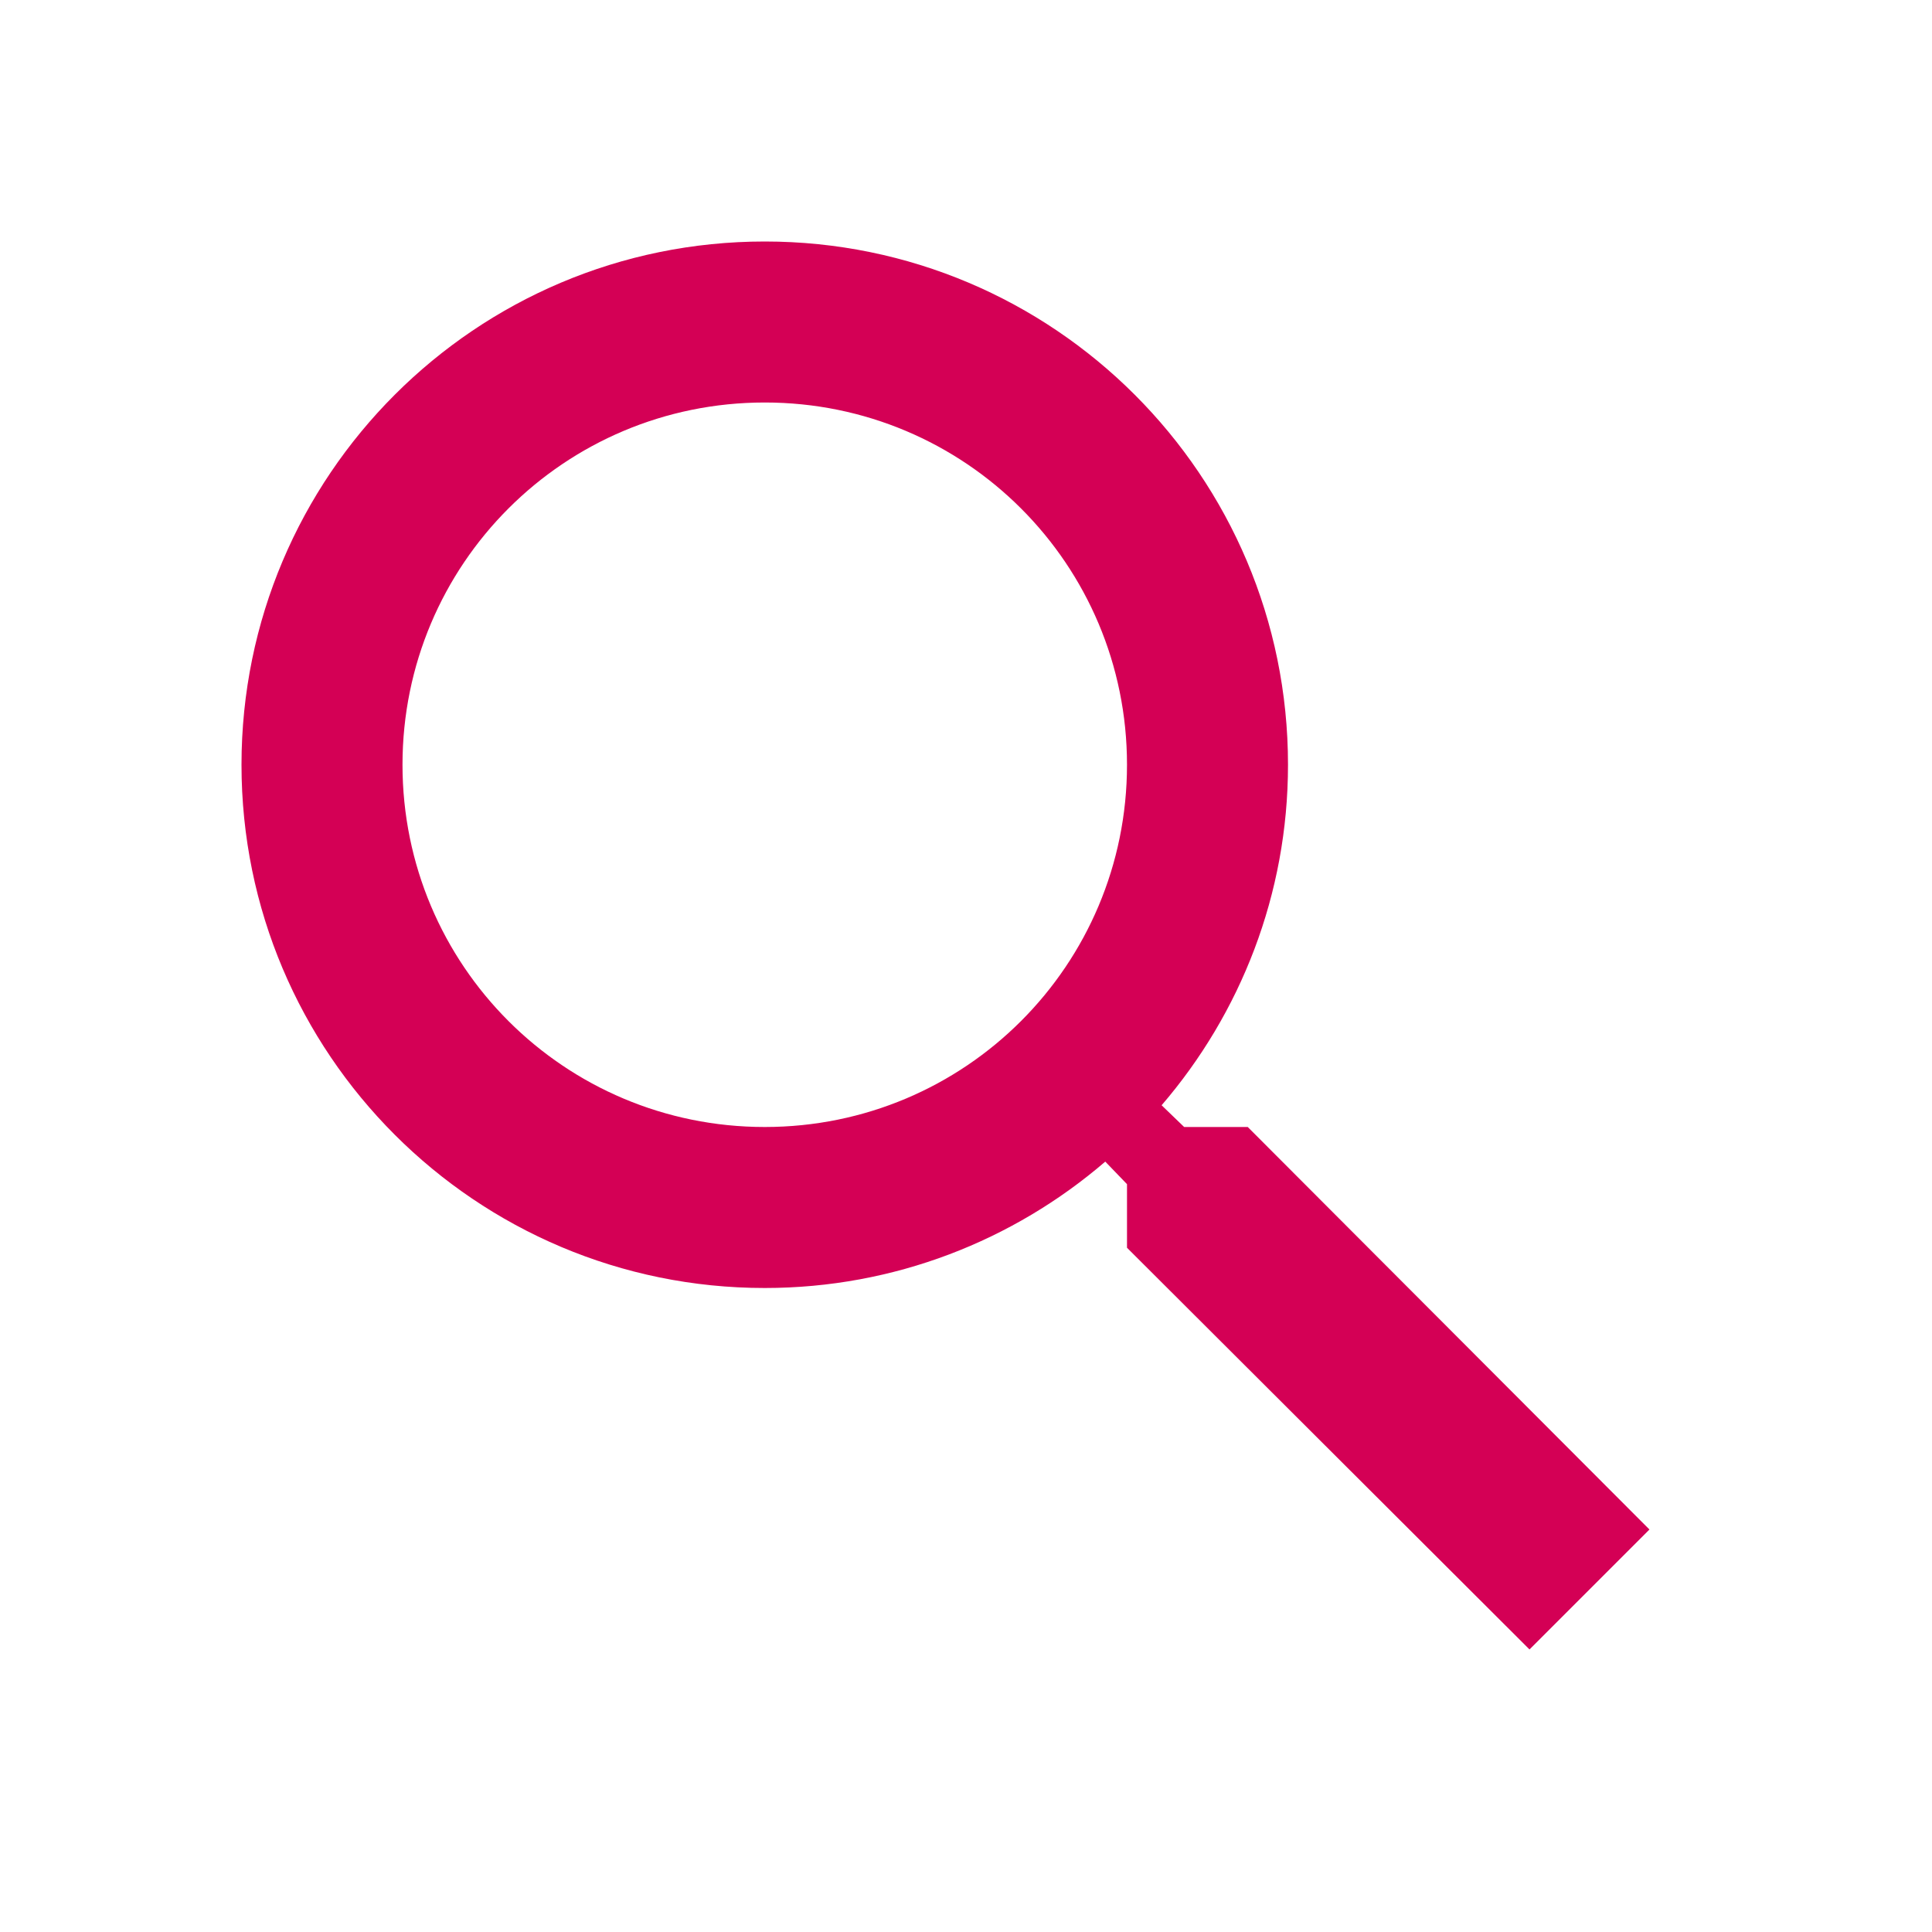
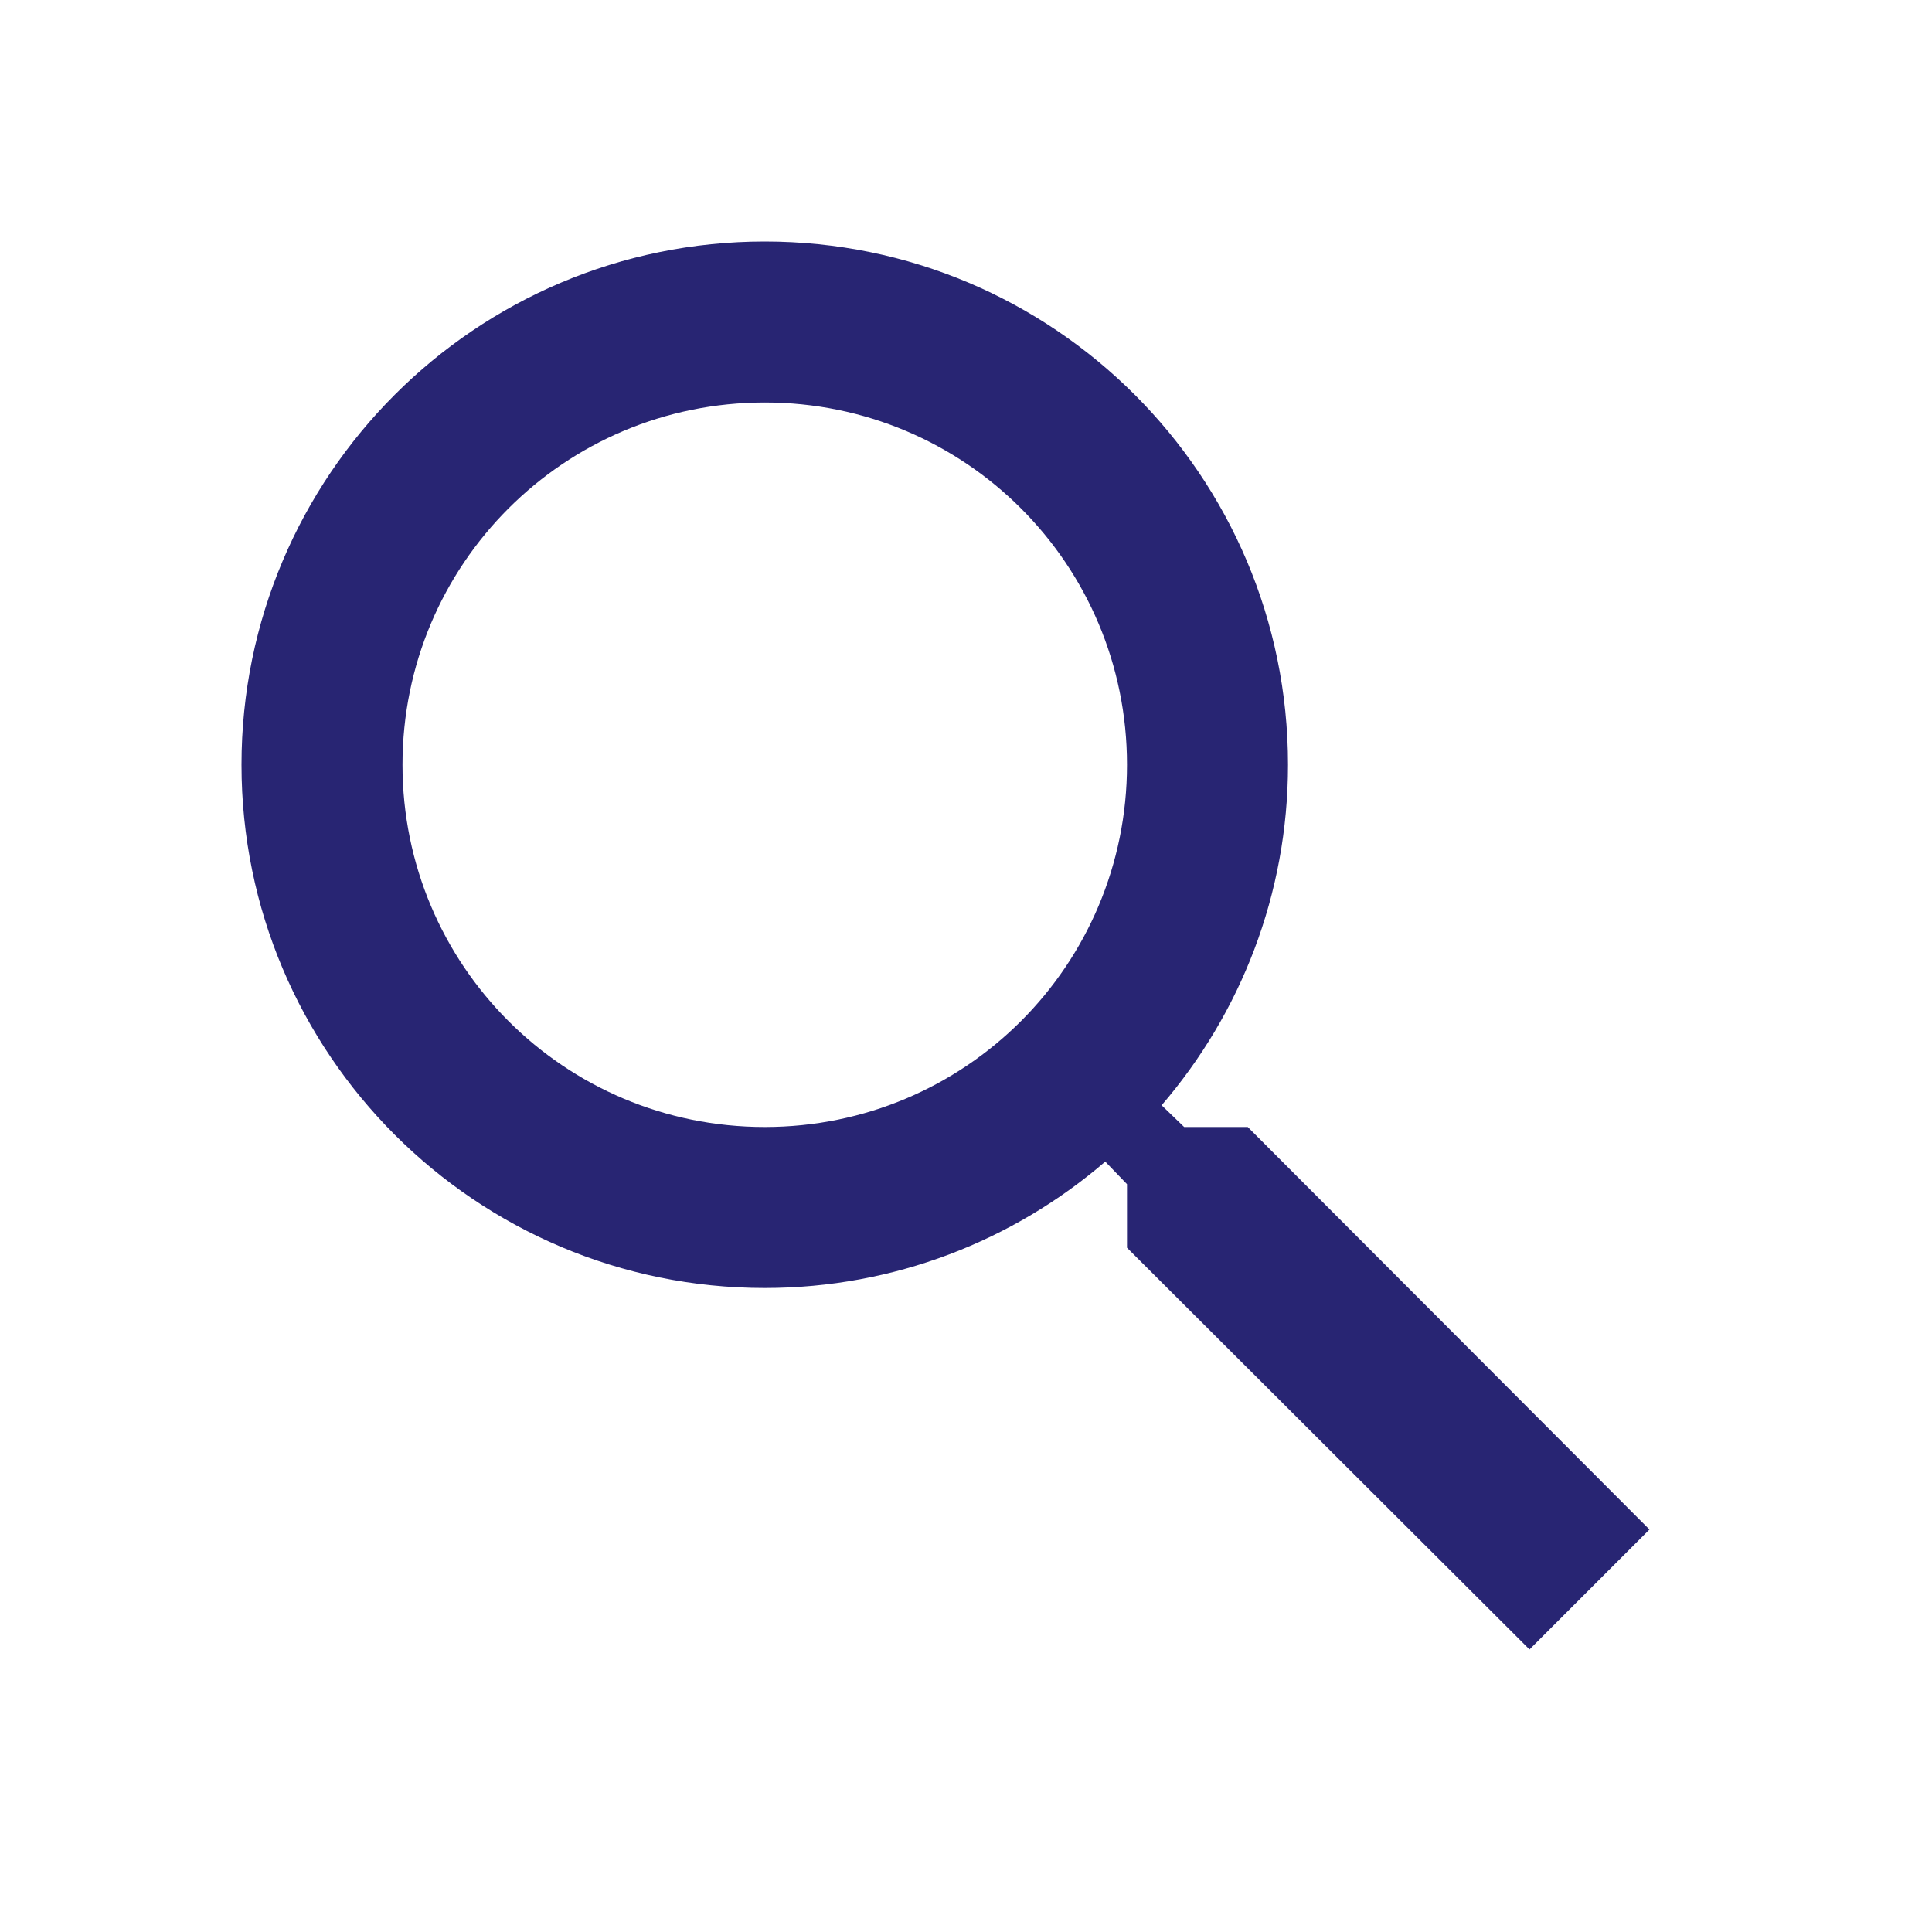
- <svg xmlns="http://www.w3.org/2000/svg" height="40px" viewBox="0 0 24 24" width="40px" fill="#d40055">
+ <svg xmlns="http://www.w3.org/2000/svg" height="40px" viewBox="0 0 24 24" width="40px" fill="#282573">
  <path d="M0 0h24v24H0V0z" fill="none" />
  <path d="M15.5 14h-.79l-.28-.27C15.41 12.59 16 11.11 16 9.5 16 5.91 13.09 3 9.5 3S3 5.91 3 9.5 5.91 16 9.5 16c1.61 0 3.09-.59 4.23-1.57l.27.28v.79l5 4.99L20.49 19l-4.99-5zm-6 0C7.01 14 5 11.99 5 9.5S7.01 5 9.5 5 14 7.01 14 9.5 11.99 14 9.5 14z" />
</svg>
